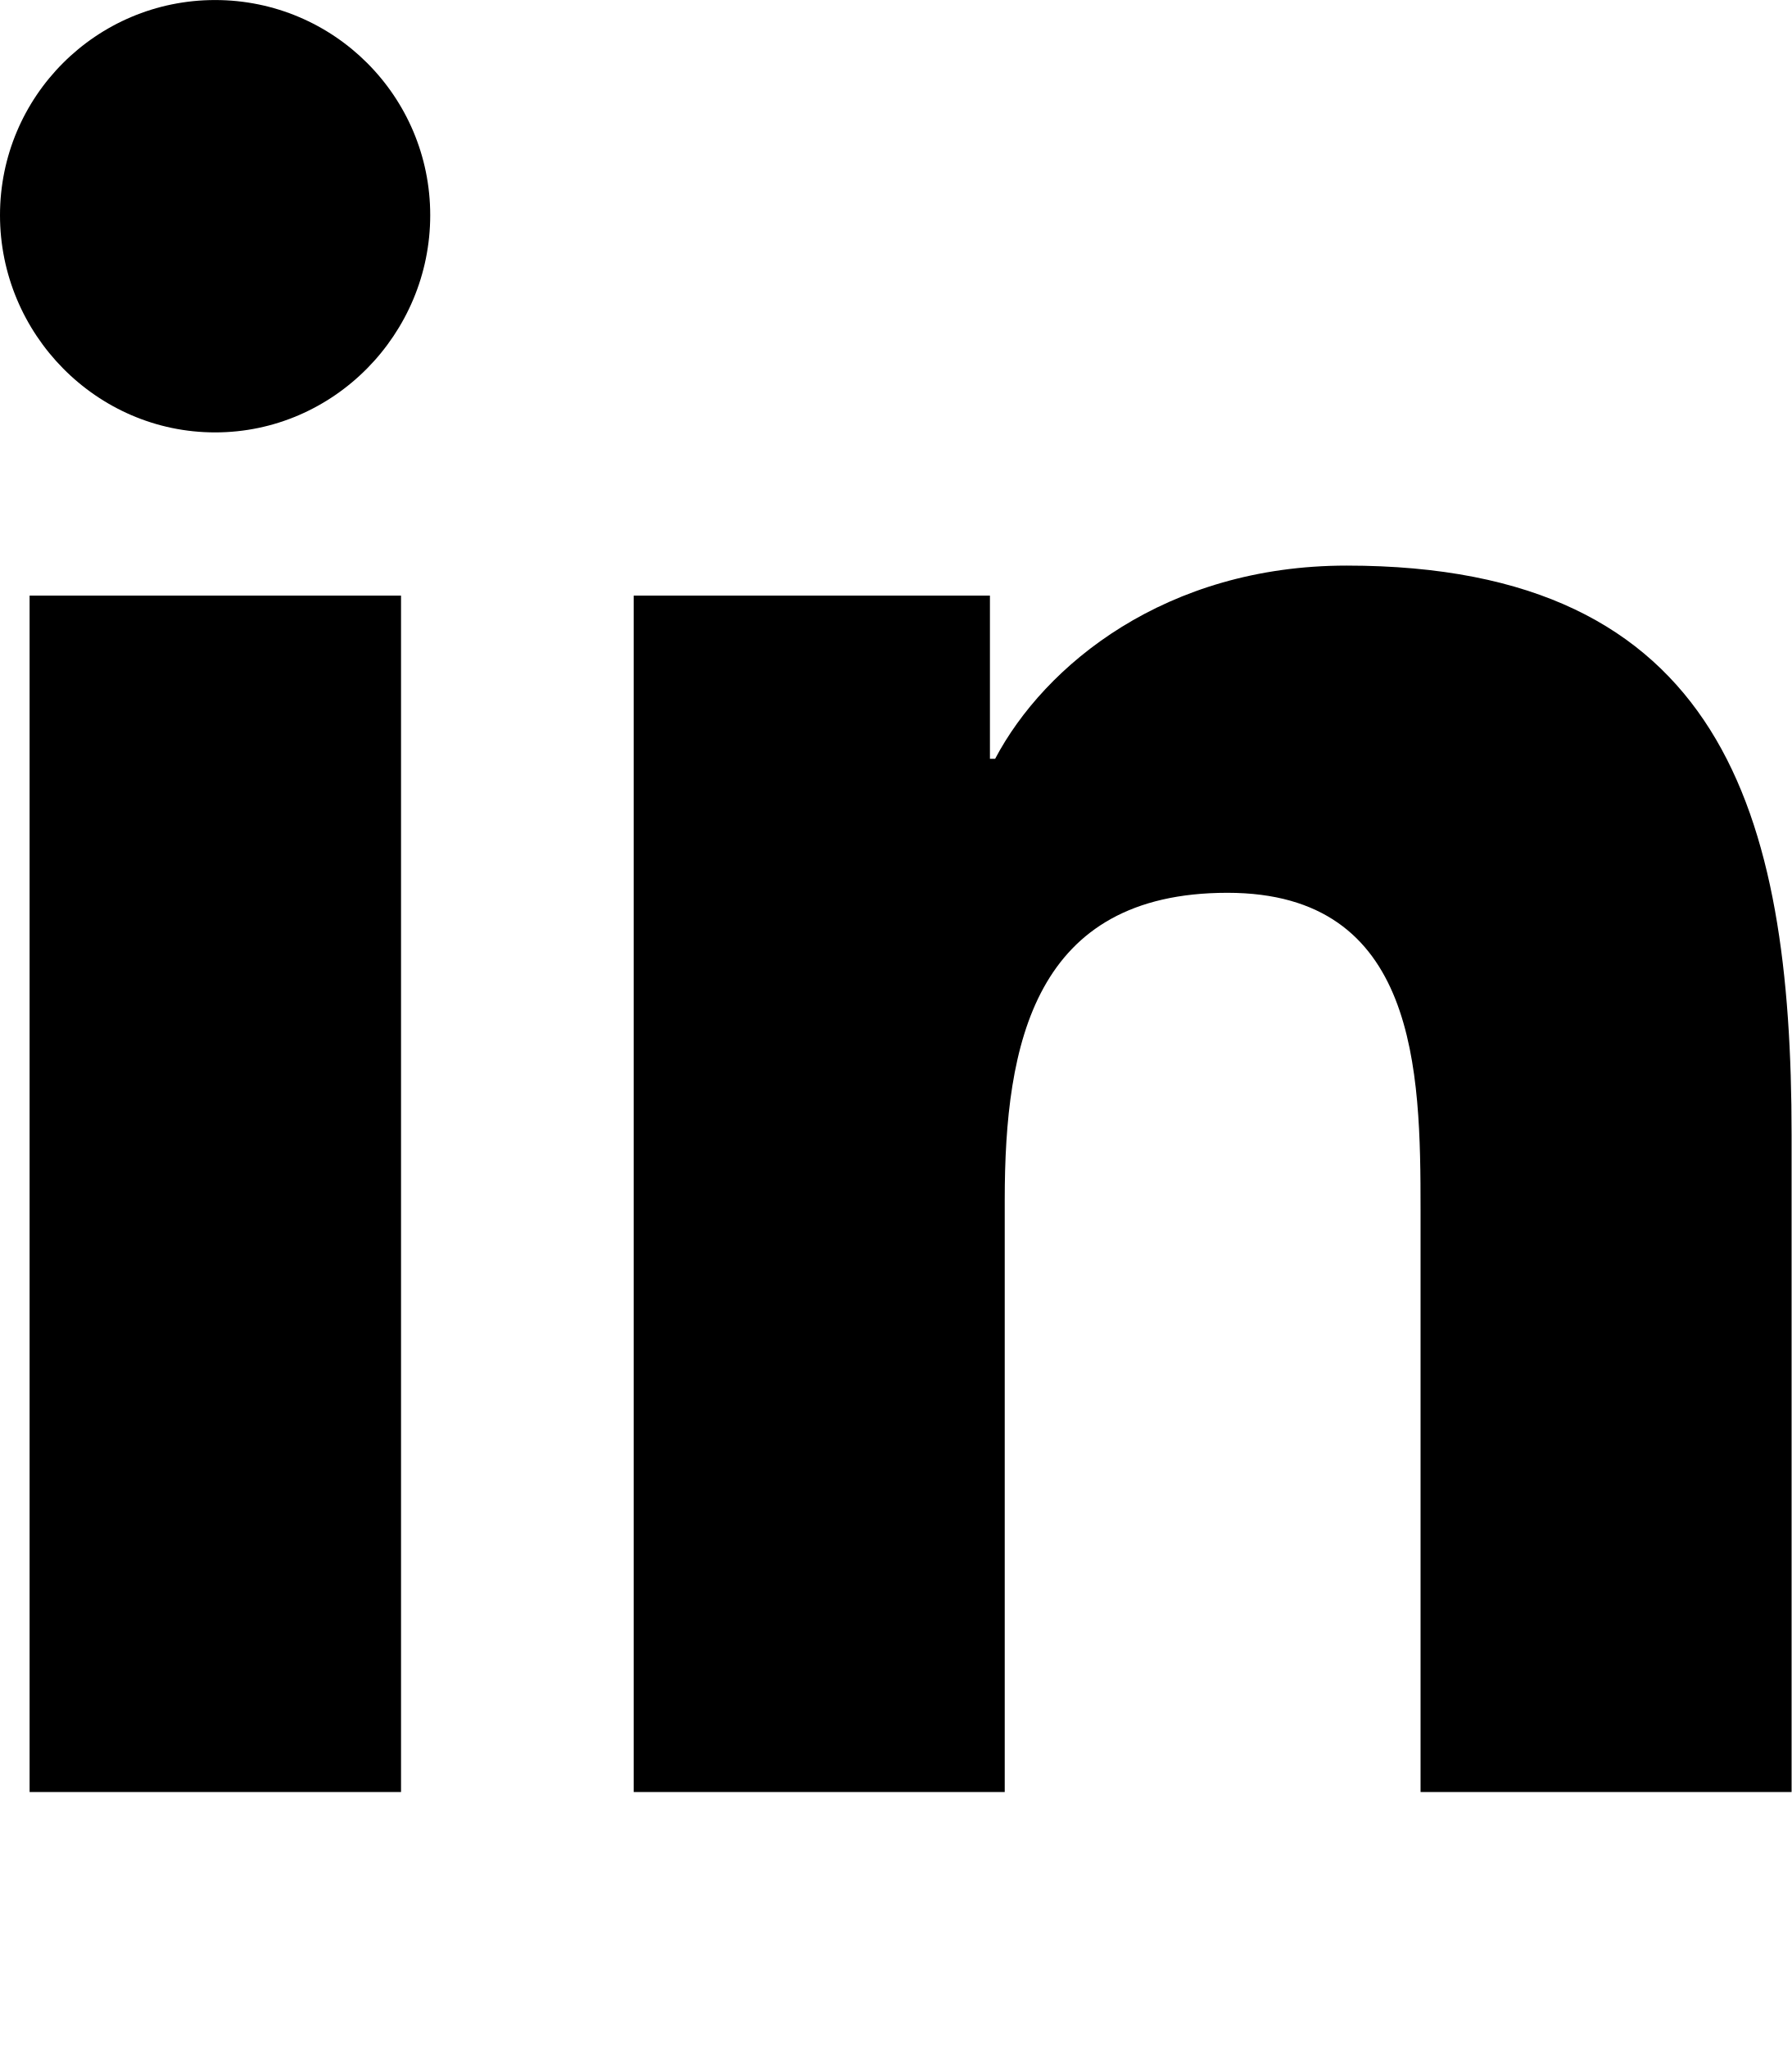
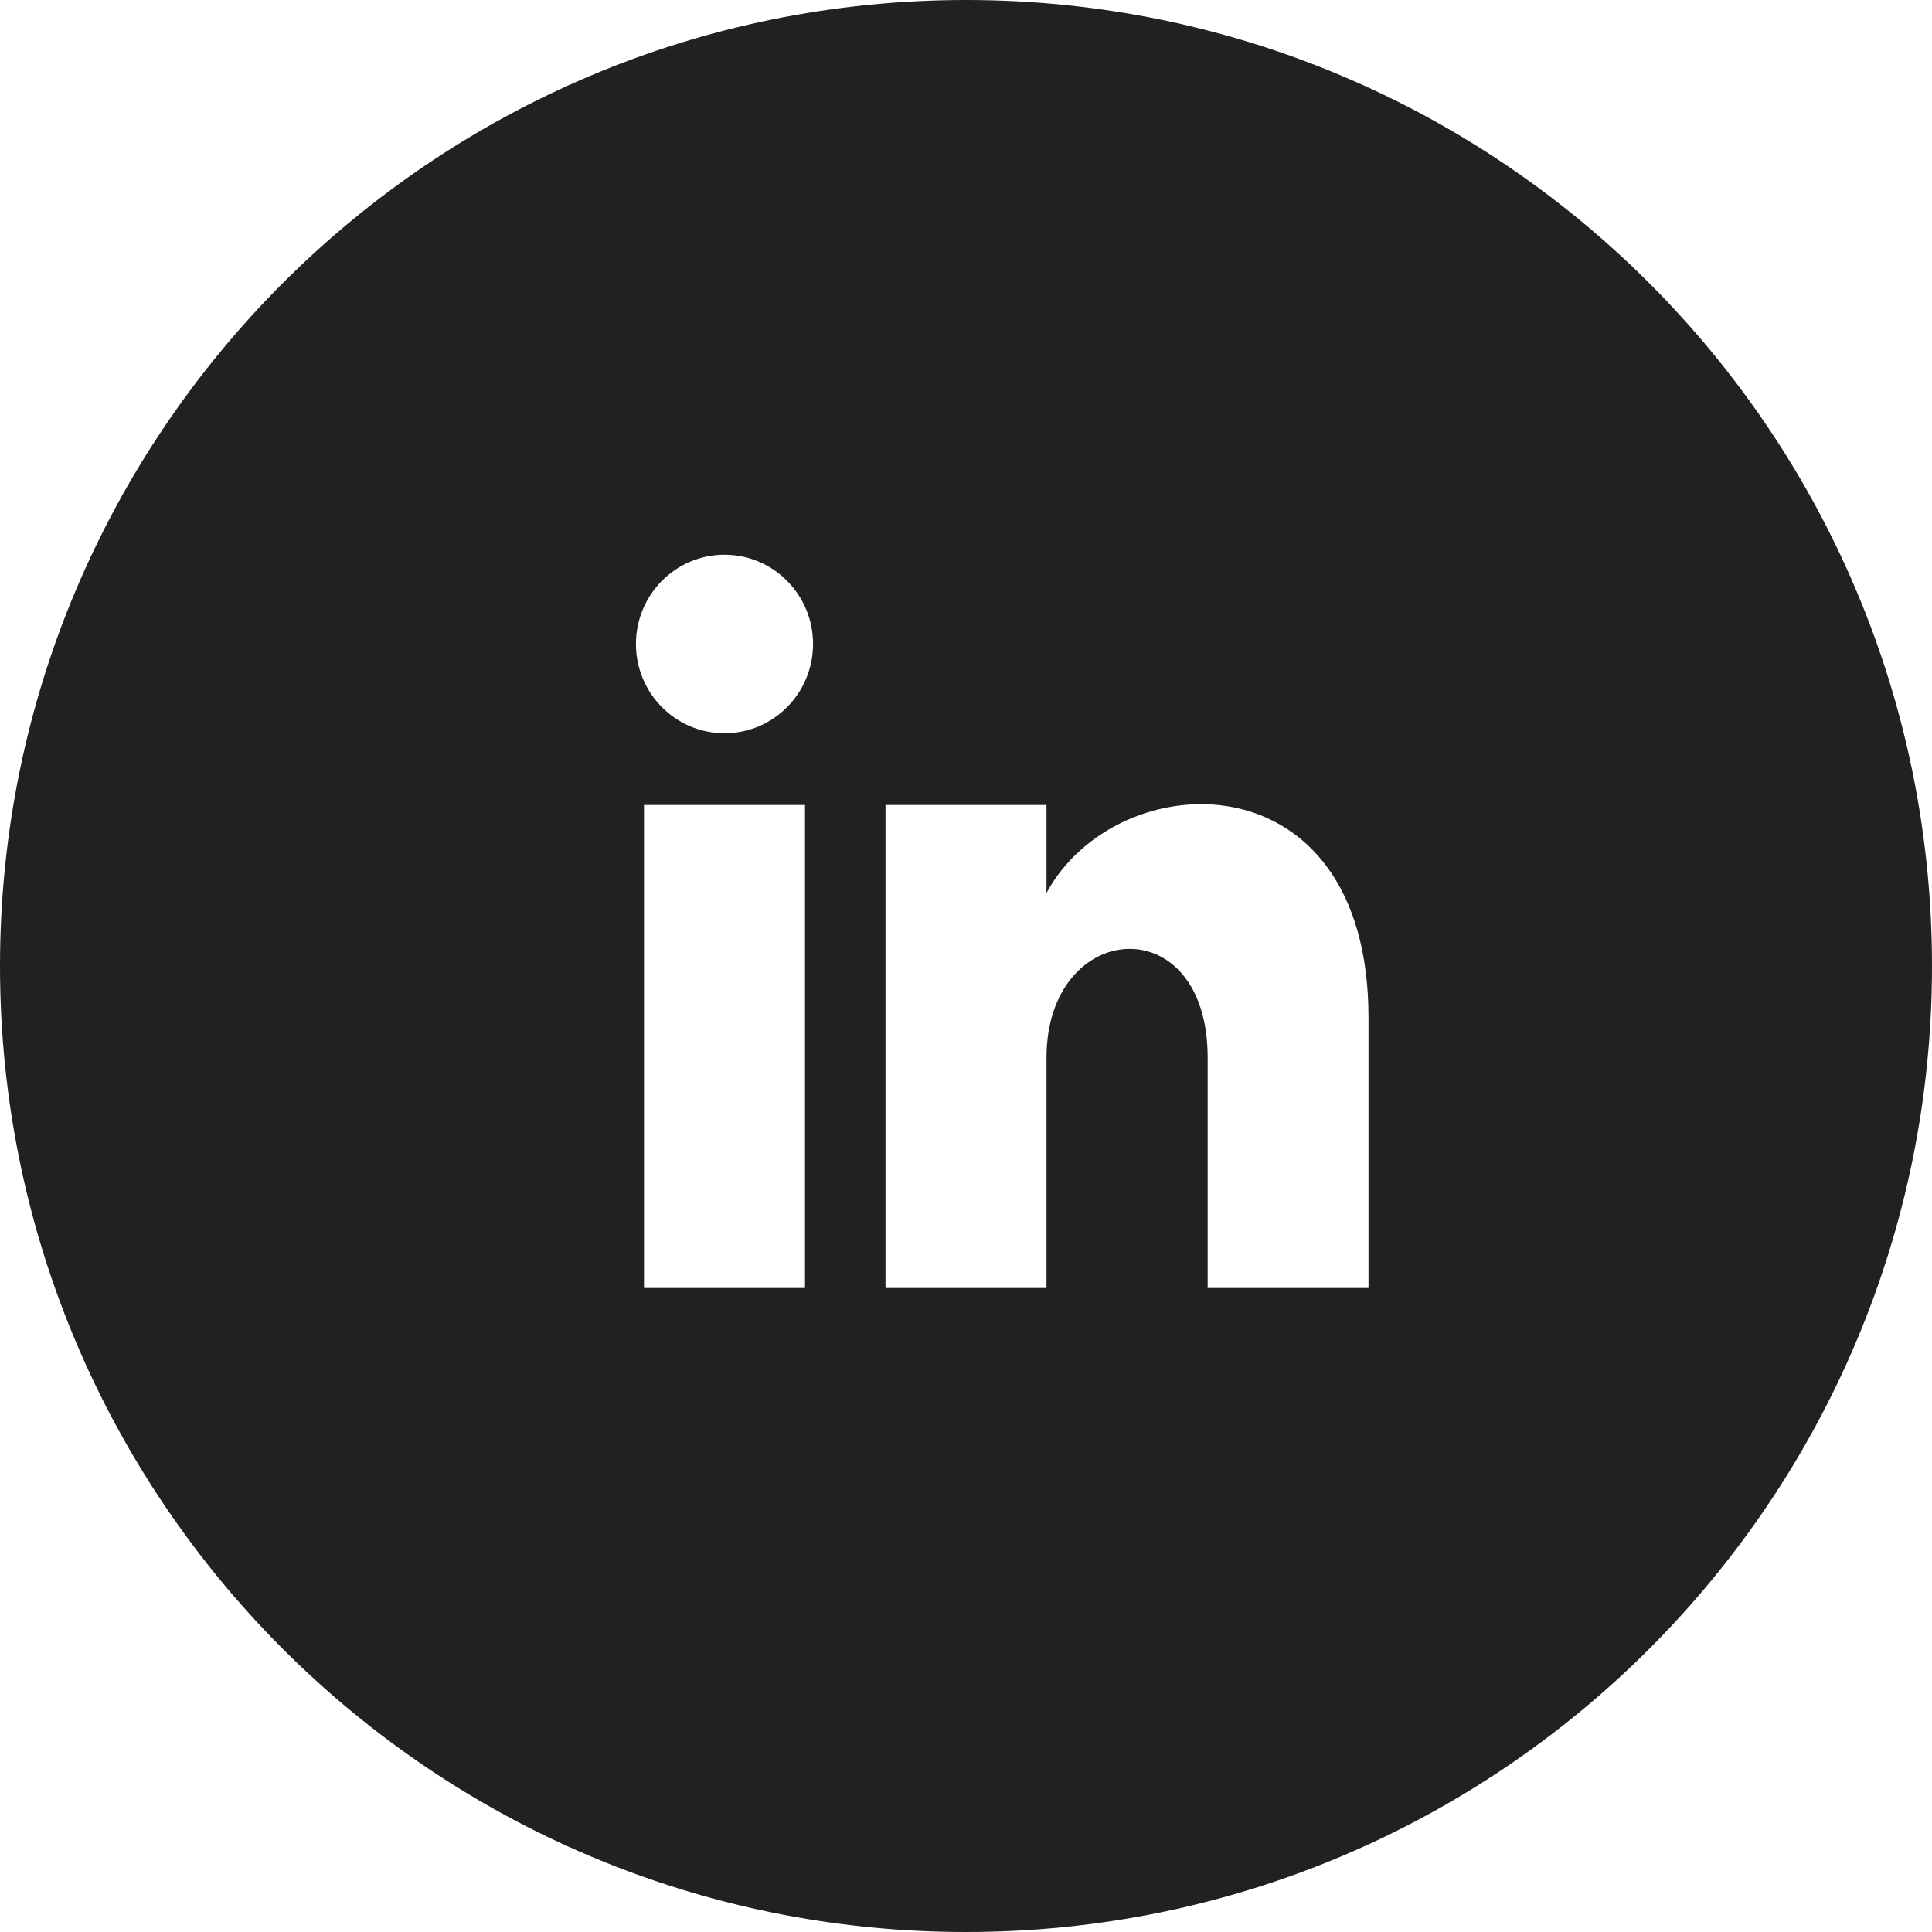
- <svg xmlns="http://www.w3.org/2000/svg" aria-hidden="true" focusable="false" data-prefix="fab" data-icon="linkedin-in" class="svg-inline--fa fa-linkedin-in fa-w-14" role="img" viewBox="0 0 448 512">
-   <path fill="currentColor" d="M100.28 448H7.4V148.9h92.88zM53.79 108.1C24.09 108.1 0 83.5 0 53.8a53.79 53.79 0 0 1 107.58 0c0 29.7-24.1 54.3-53.79 54.3zM447.9 448h-92.68V302.4c0-34.7-.7-79.2-48.29-79.2-48.29 0-55.69 37.7-55.69 76.7V448h-92.78V148.9h89.08v40.8h1.3c12.4-23.5 42.69-48.3 87.88-48.3 94 0 111.28 61.9 111.28 142.3V448z" />
+ <svg xmlns="http://www.w3.org/2000/svg" width="24" height="24" viewBox="0 0 24 24">
+   <path fill="#222120" d="M12 0c-6.627 0-12 5.373-12 12s5.373 12 12 12 12-5.373 12-12-5.373-12-12-12zm-2 16h-2v-6h2v6zm-1-6.891c-.607 0-1.1-.496-1.1-1.109 0-.612.492-1.109 1.1-1.109s1.1.497 1.1 1.109c0 .613-.493 1.109-1.1 1.109zm8 6.891h-1.998v-2.861c0-1.881-2.002-1.722-2.002 0v2.861h-2v-6h2v1.093c.872-1.616 4-1.736 4 1.548v3.359z" />
</svg>
